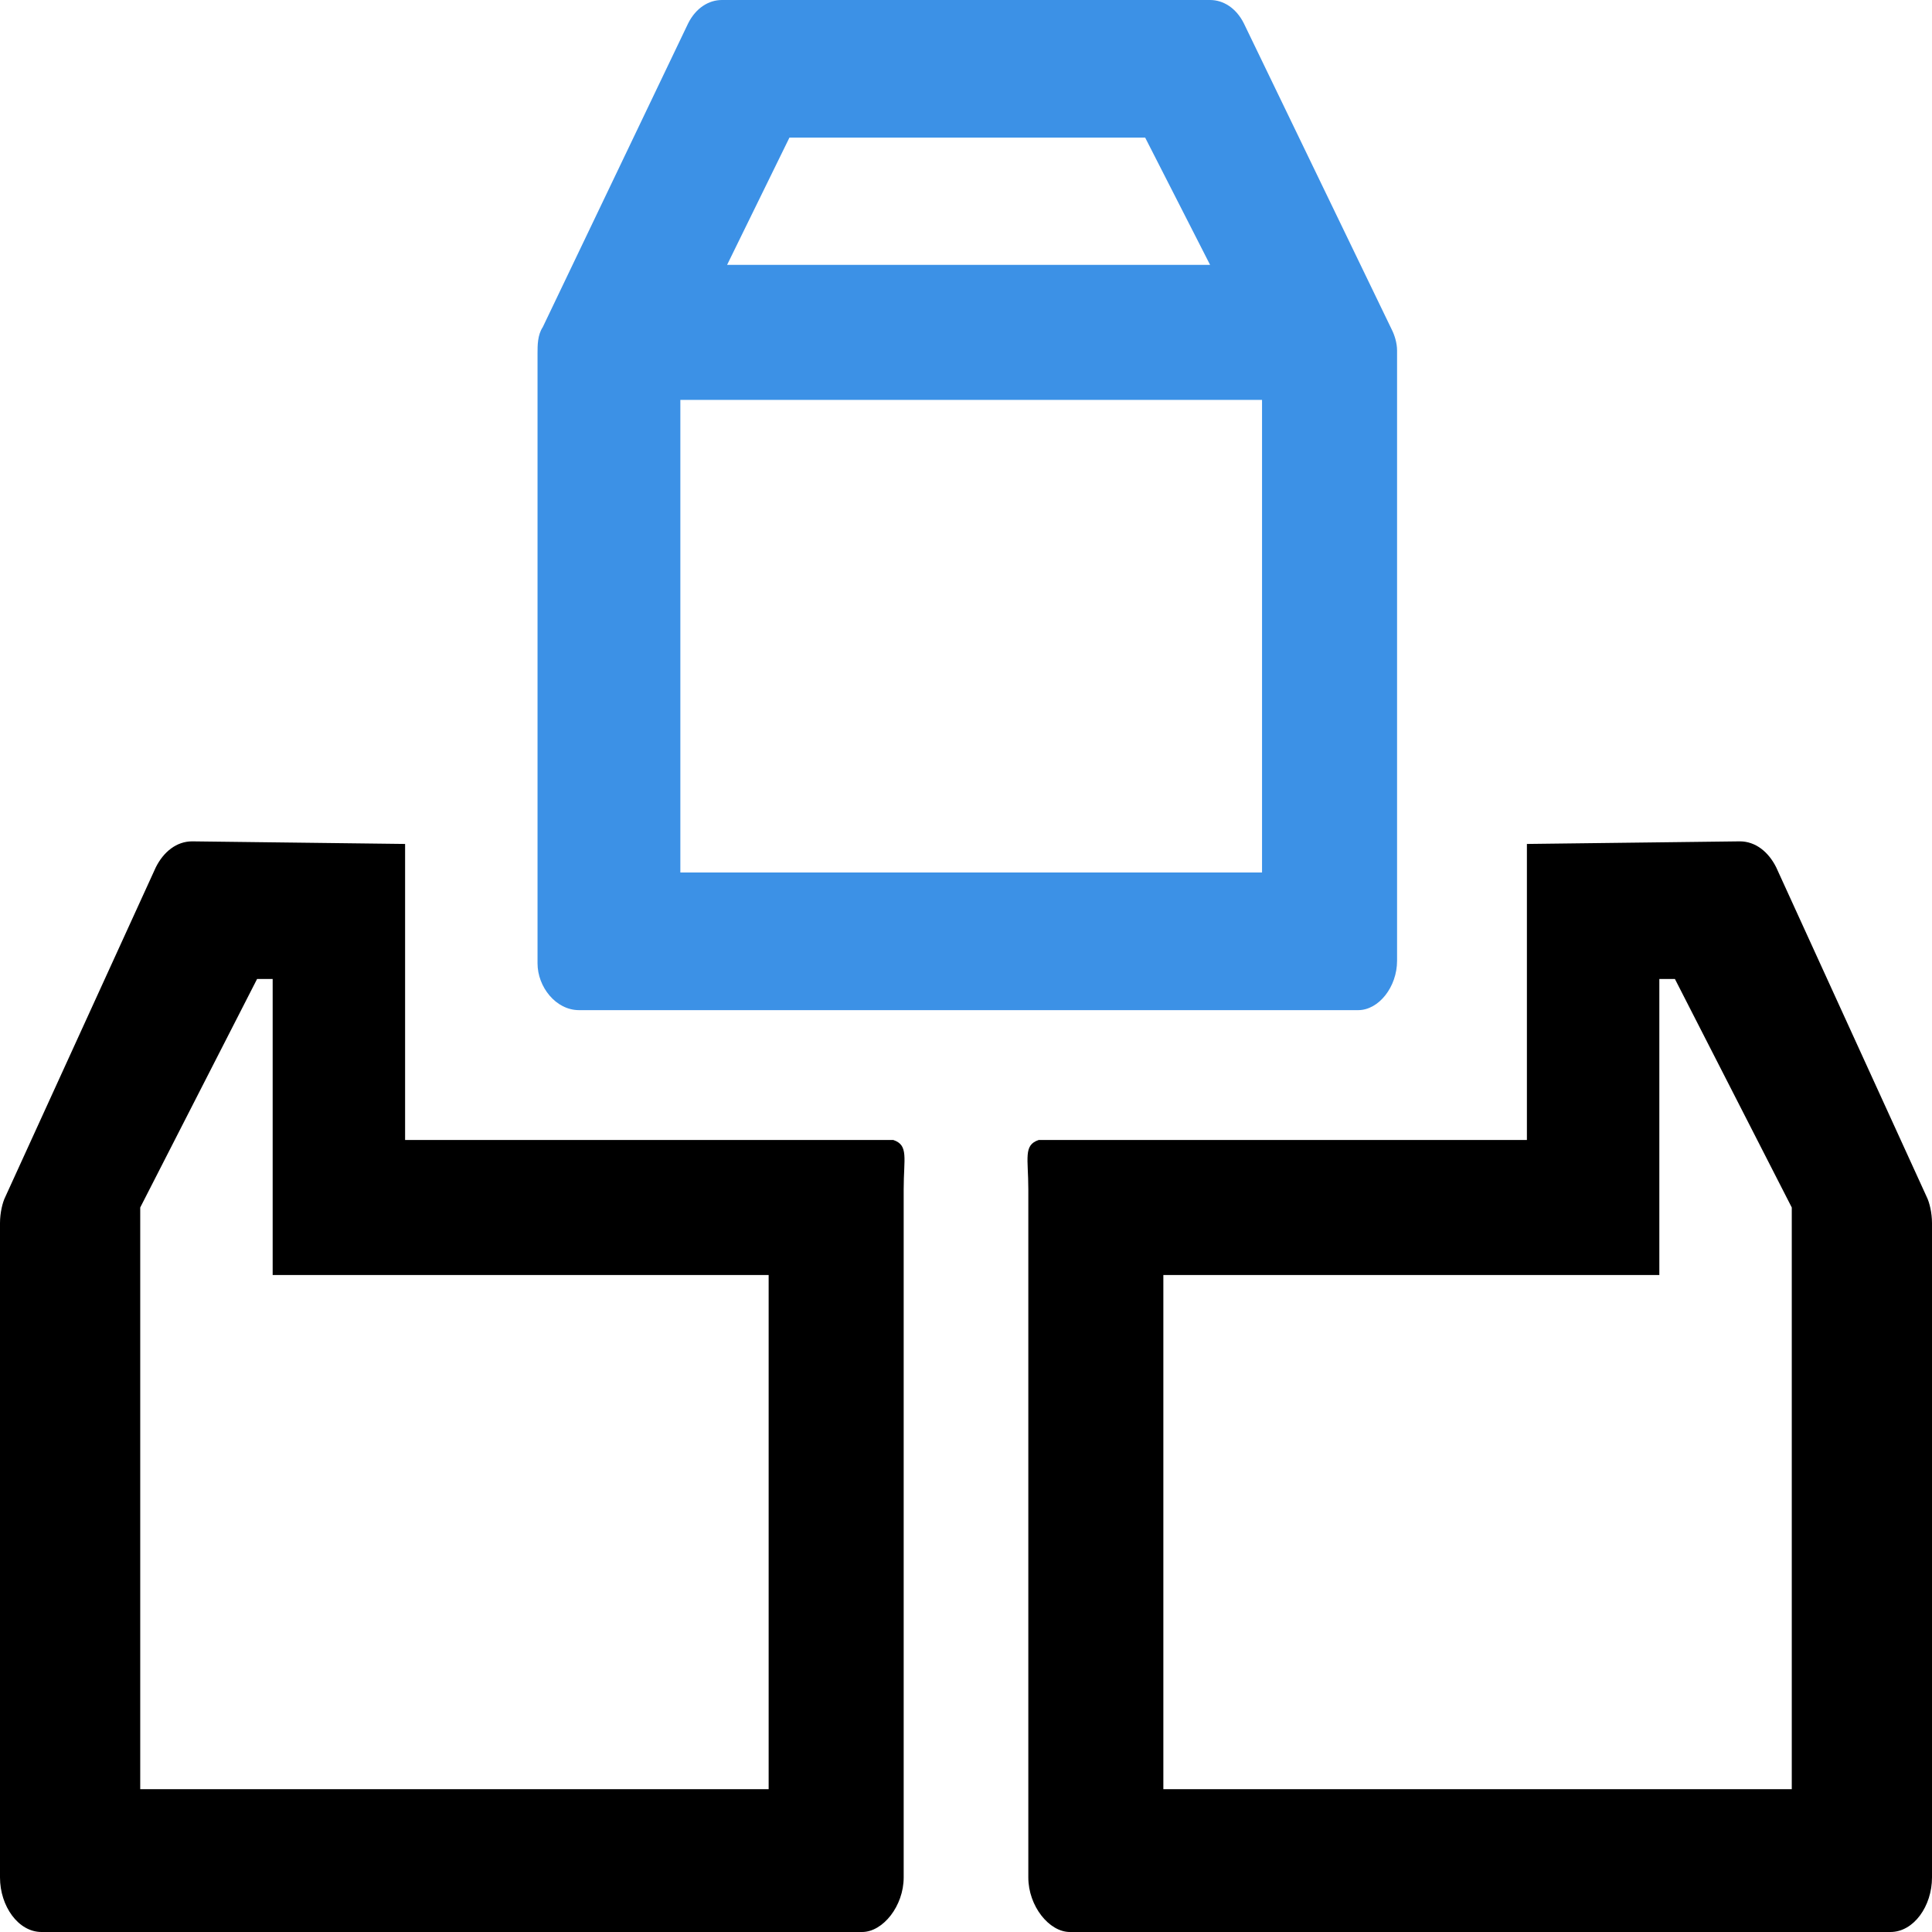
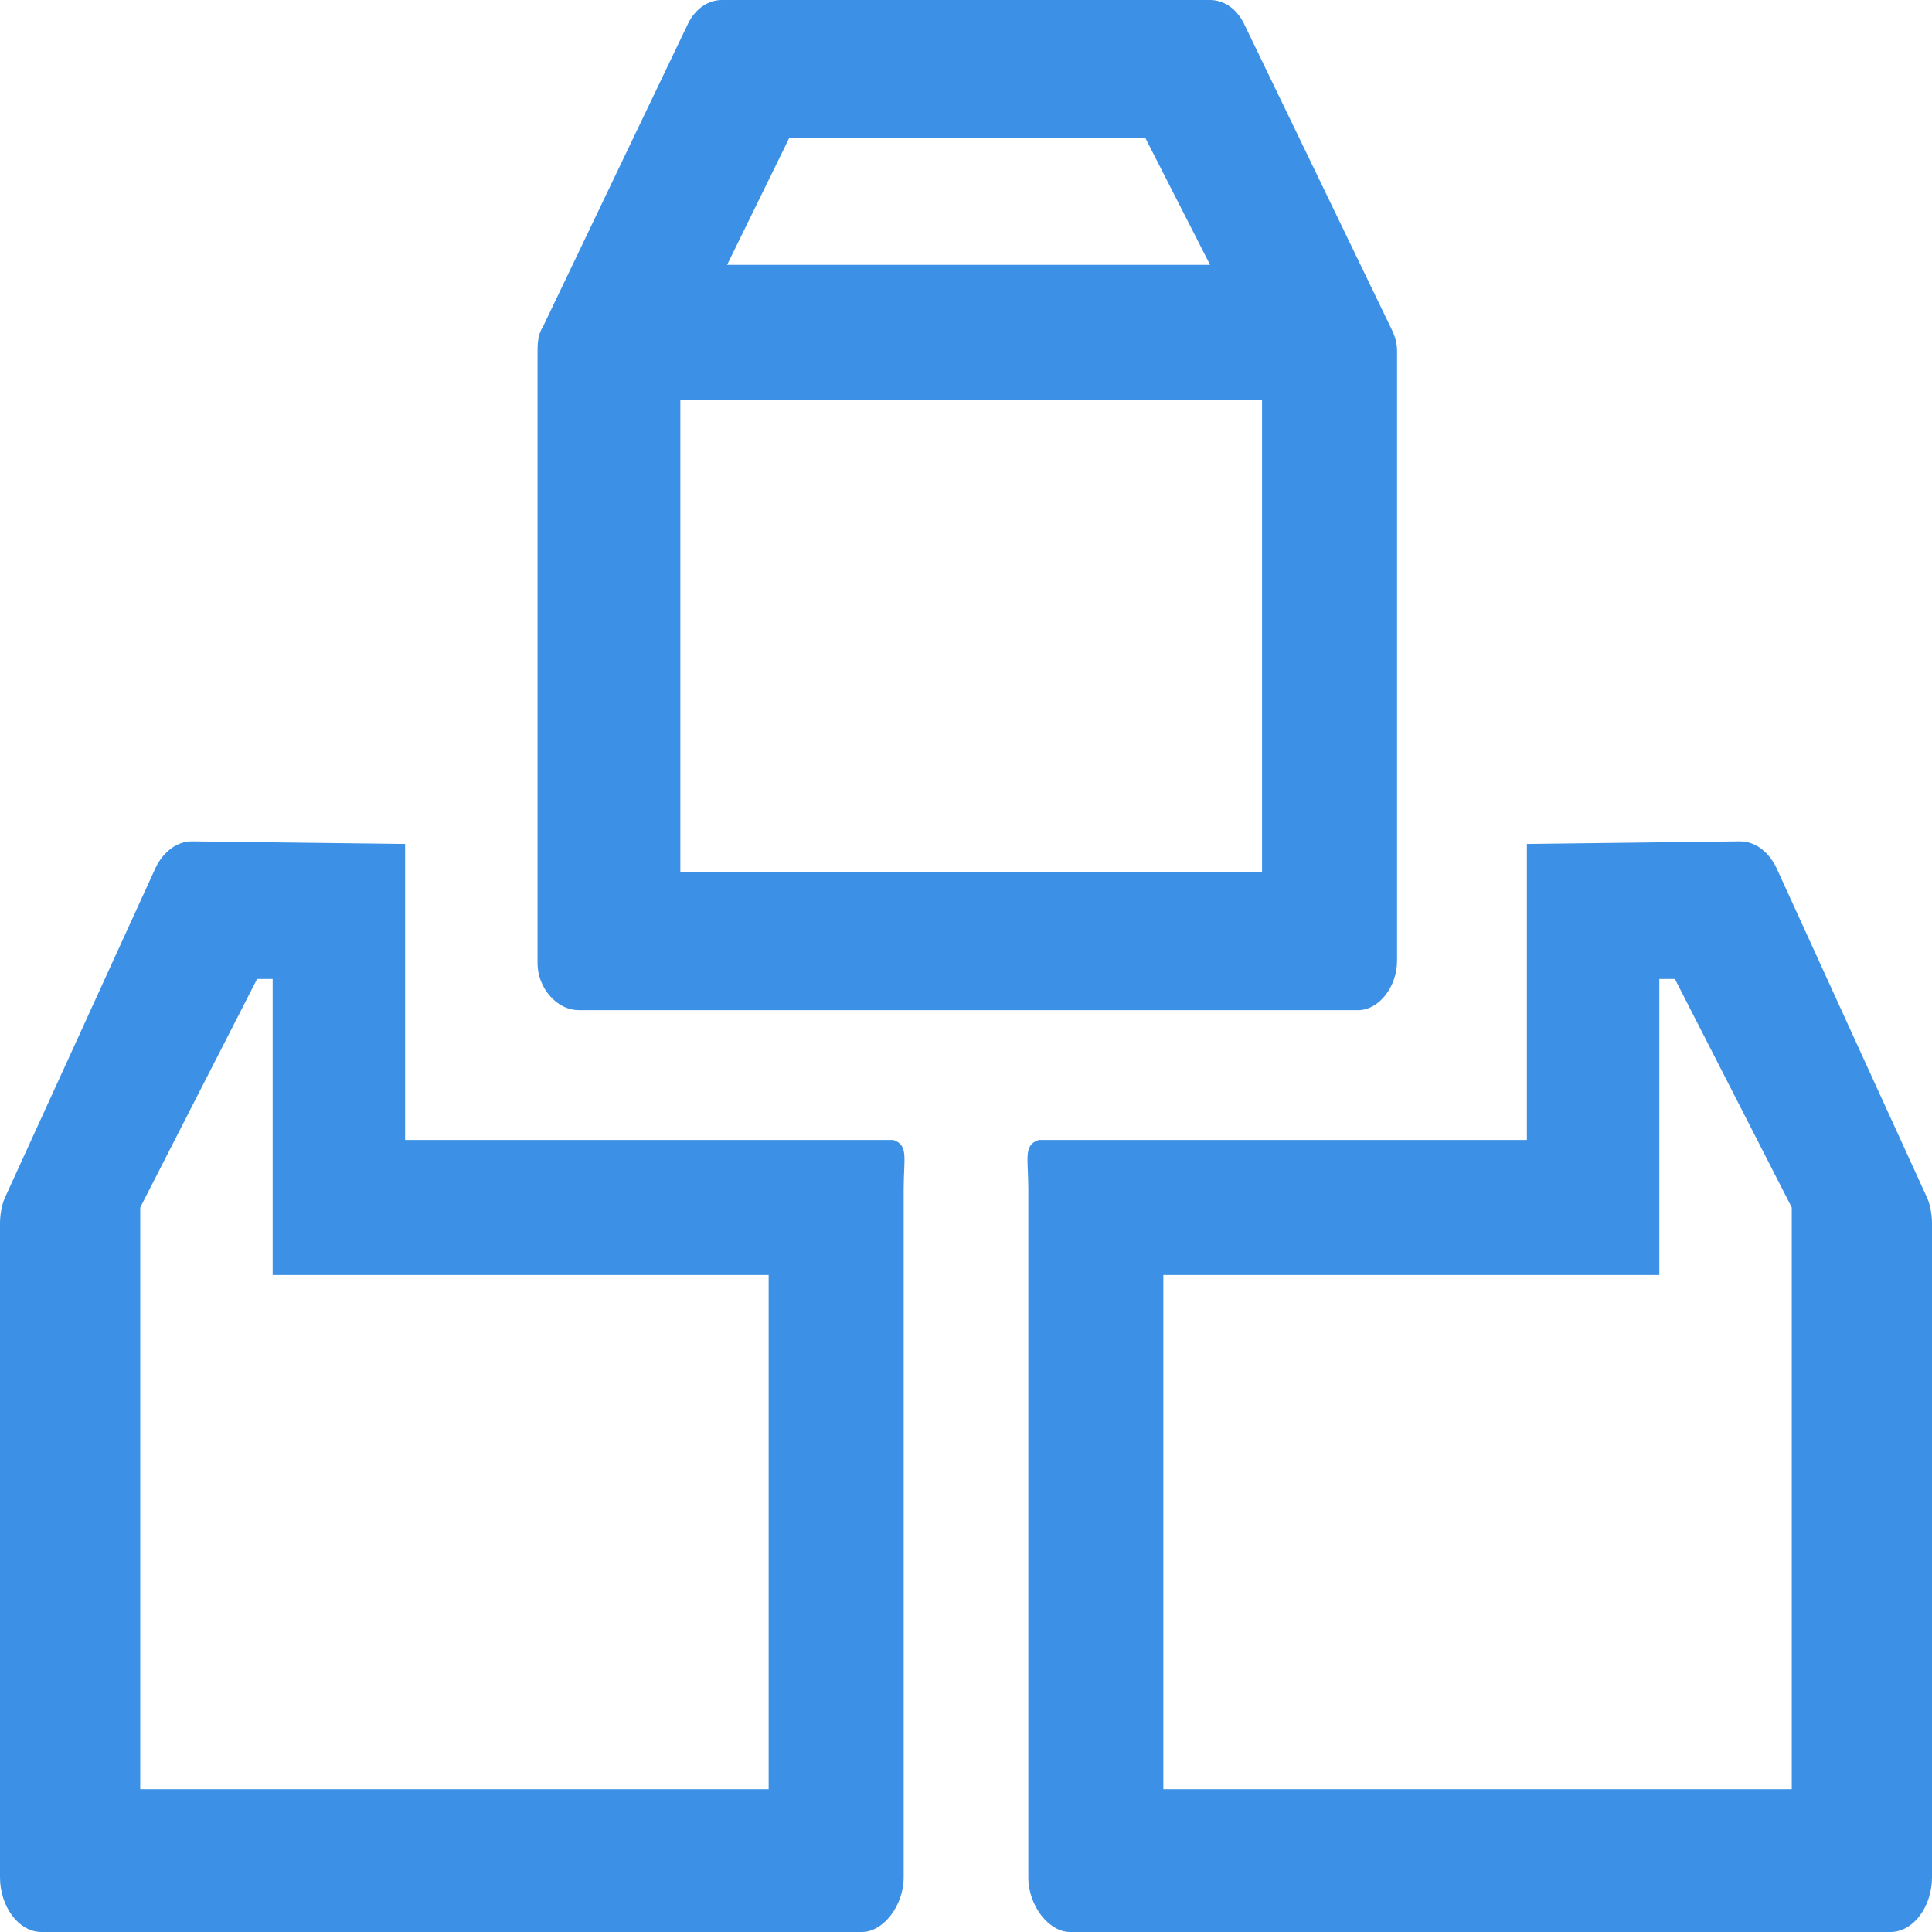
<svg xmlns="http://www.w3.org/2000/svg" width="24px" height="24px" version="1.1" id="Layer_1" x="0px" y="0px" viewBox="0 0 74.4 74.4" style="enable-background:new 0 0 74.4 74.4;" xml:space="preserve" preserveAspectRatio="xMinYMid meet">
  <style type="text/css">
	.st0{fill:none;}
</style>
  <g>
-     <path d="M34.4,43.9H15.6V32.5l-8.2-0.1c-0.6,0-1.1,0.4-1.4,1L0.2,46.1c-0.1,0.2-0.2,0.6-0.2,1v25.2c0,1.1,0.7,2.1,1.6,2.1h31.6   c0.8,0,1.6-1,1.6-2.1V46c0,0,0-0.1,0-0.2C34.8,44.6,35,44.1,34.4,43.9z M29.6,68.9H5.4V46.5l4.5-8.8h0.6v11.4h19.1V68.9z" />
-     <path d="M39.6,45.8c0,0.1,0,0.2,0,0.2v26.3c0,1.1,0.8,2.1,1.6,2.1h31.6c0.9,0,1.6-1,1.6-2.1V47.1c0-0.4-0.1-0.8-0.2-1l-5.8-12.7   c-0.3-0.6-0.8-1-1.4-1l-8.2,0.1v11.4H40C39.4,44.1,39.6,44.6,39.6,45.8z M44.8,49.1h19.1V37.7h0.6l4.5,8.8v22.4H44.8V49.1z" />
+     <path d="M34.4,43.9H15.6V32.5l-8.2-0.1c-0.6,0-1.1,0.4-1.4,1L0.2,46.1c-0.1,0.2-0.2,0.6-0.2,1v25.2c0,1.1,0.7,2.1,1.6,2.1h31.6   c0.8,0,1.6-1,1.6-2.1V46c0,0,0-0.1,0-0.2C34.8,44.6,35,44.1,34.4,43.9z M29.6,68.9H5.4V46.5l4.5-8.8h0.6v11.4h19.1V68.9z" fill="#3c91e6" />
+     <path d="M39.6,45.8c0,0.1,0,0.2,0,0.2v26.3c0,1.1,0.8,2.1,1.6,2.1h31.6c0.9,0,1.6-1,1.6-2.1V47.1c0-0.4-0.1-0.8-0.2-1l-5.8-12.7   c-0.3-0.6-0.8-1-1.4-1l-8.2,0.1v11.4H40C39.4,44.1,39.6,44.6,39.6,45.8z M44.8,49.1h19.1V37.7h0.6l4.5,8.8v22.4H44.8V49.1z" fill="#3c91e6" />
    <path d="M53.6,12.7L47.9,0.9C47.6,0.3,47.1,0,46.6,0H27.8c-0.5,0-1,0.3-1.3,0.9l-5.6,11.7c-0.2,0.3-0.2,0.7-0.2,1v23.5   c0,0.9,0.7,1.8,1.6,1.8h30c0.8,0,1.5-0.9,1.5-1.9V13.5C53.8,13.2,53.7,12.9,53.6,12.7z M30.4,5.3h13.7l2.5,4.9H28L30.4,5.3z    M48.6,33.6H26.2V15.4h22.4V33.6z" fill="#3c91e6" />
  </g>
  <rect class="st0" width="74.4" height="74.4" />
</svg>
